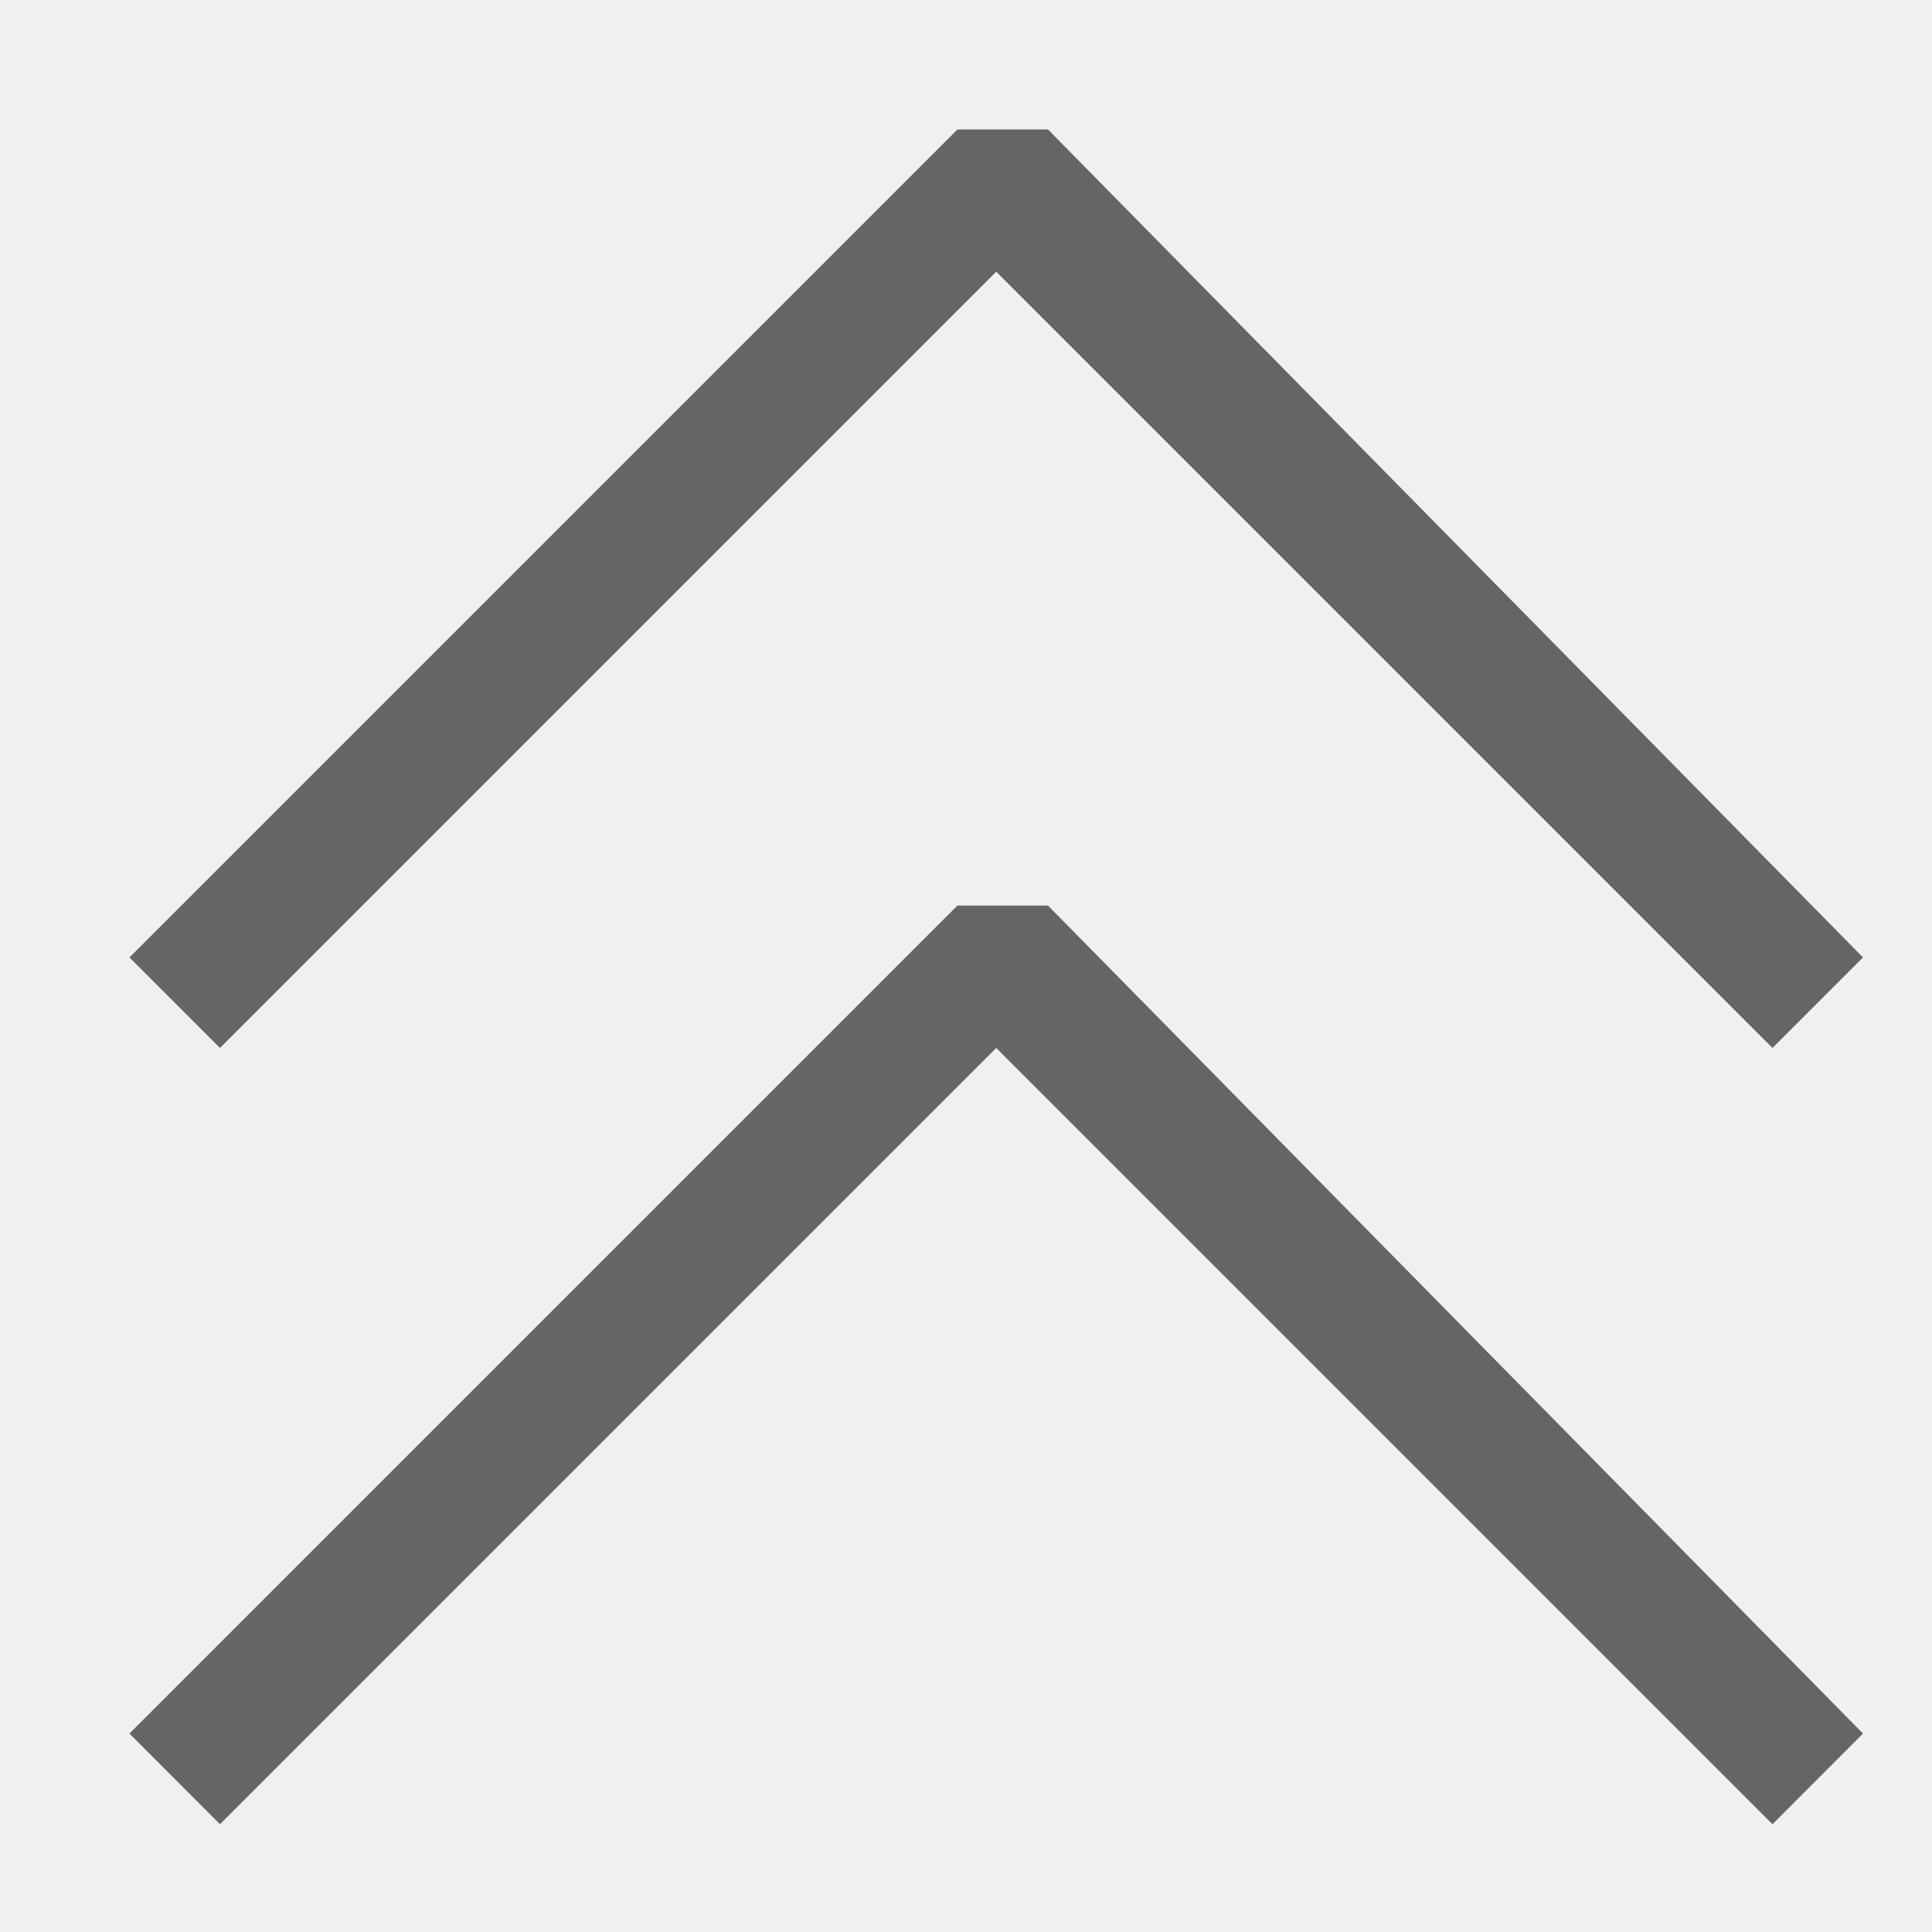
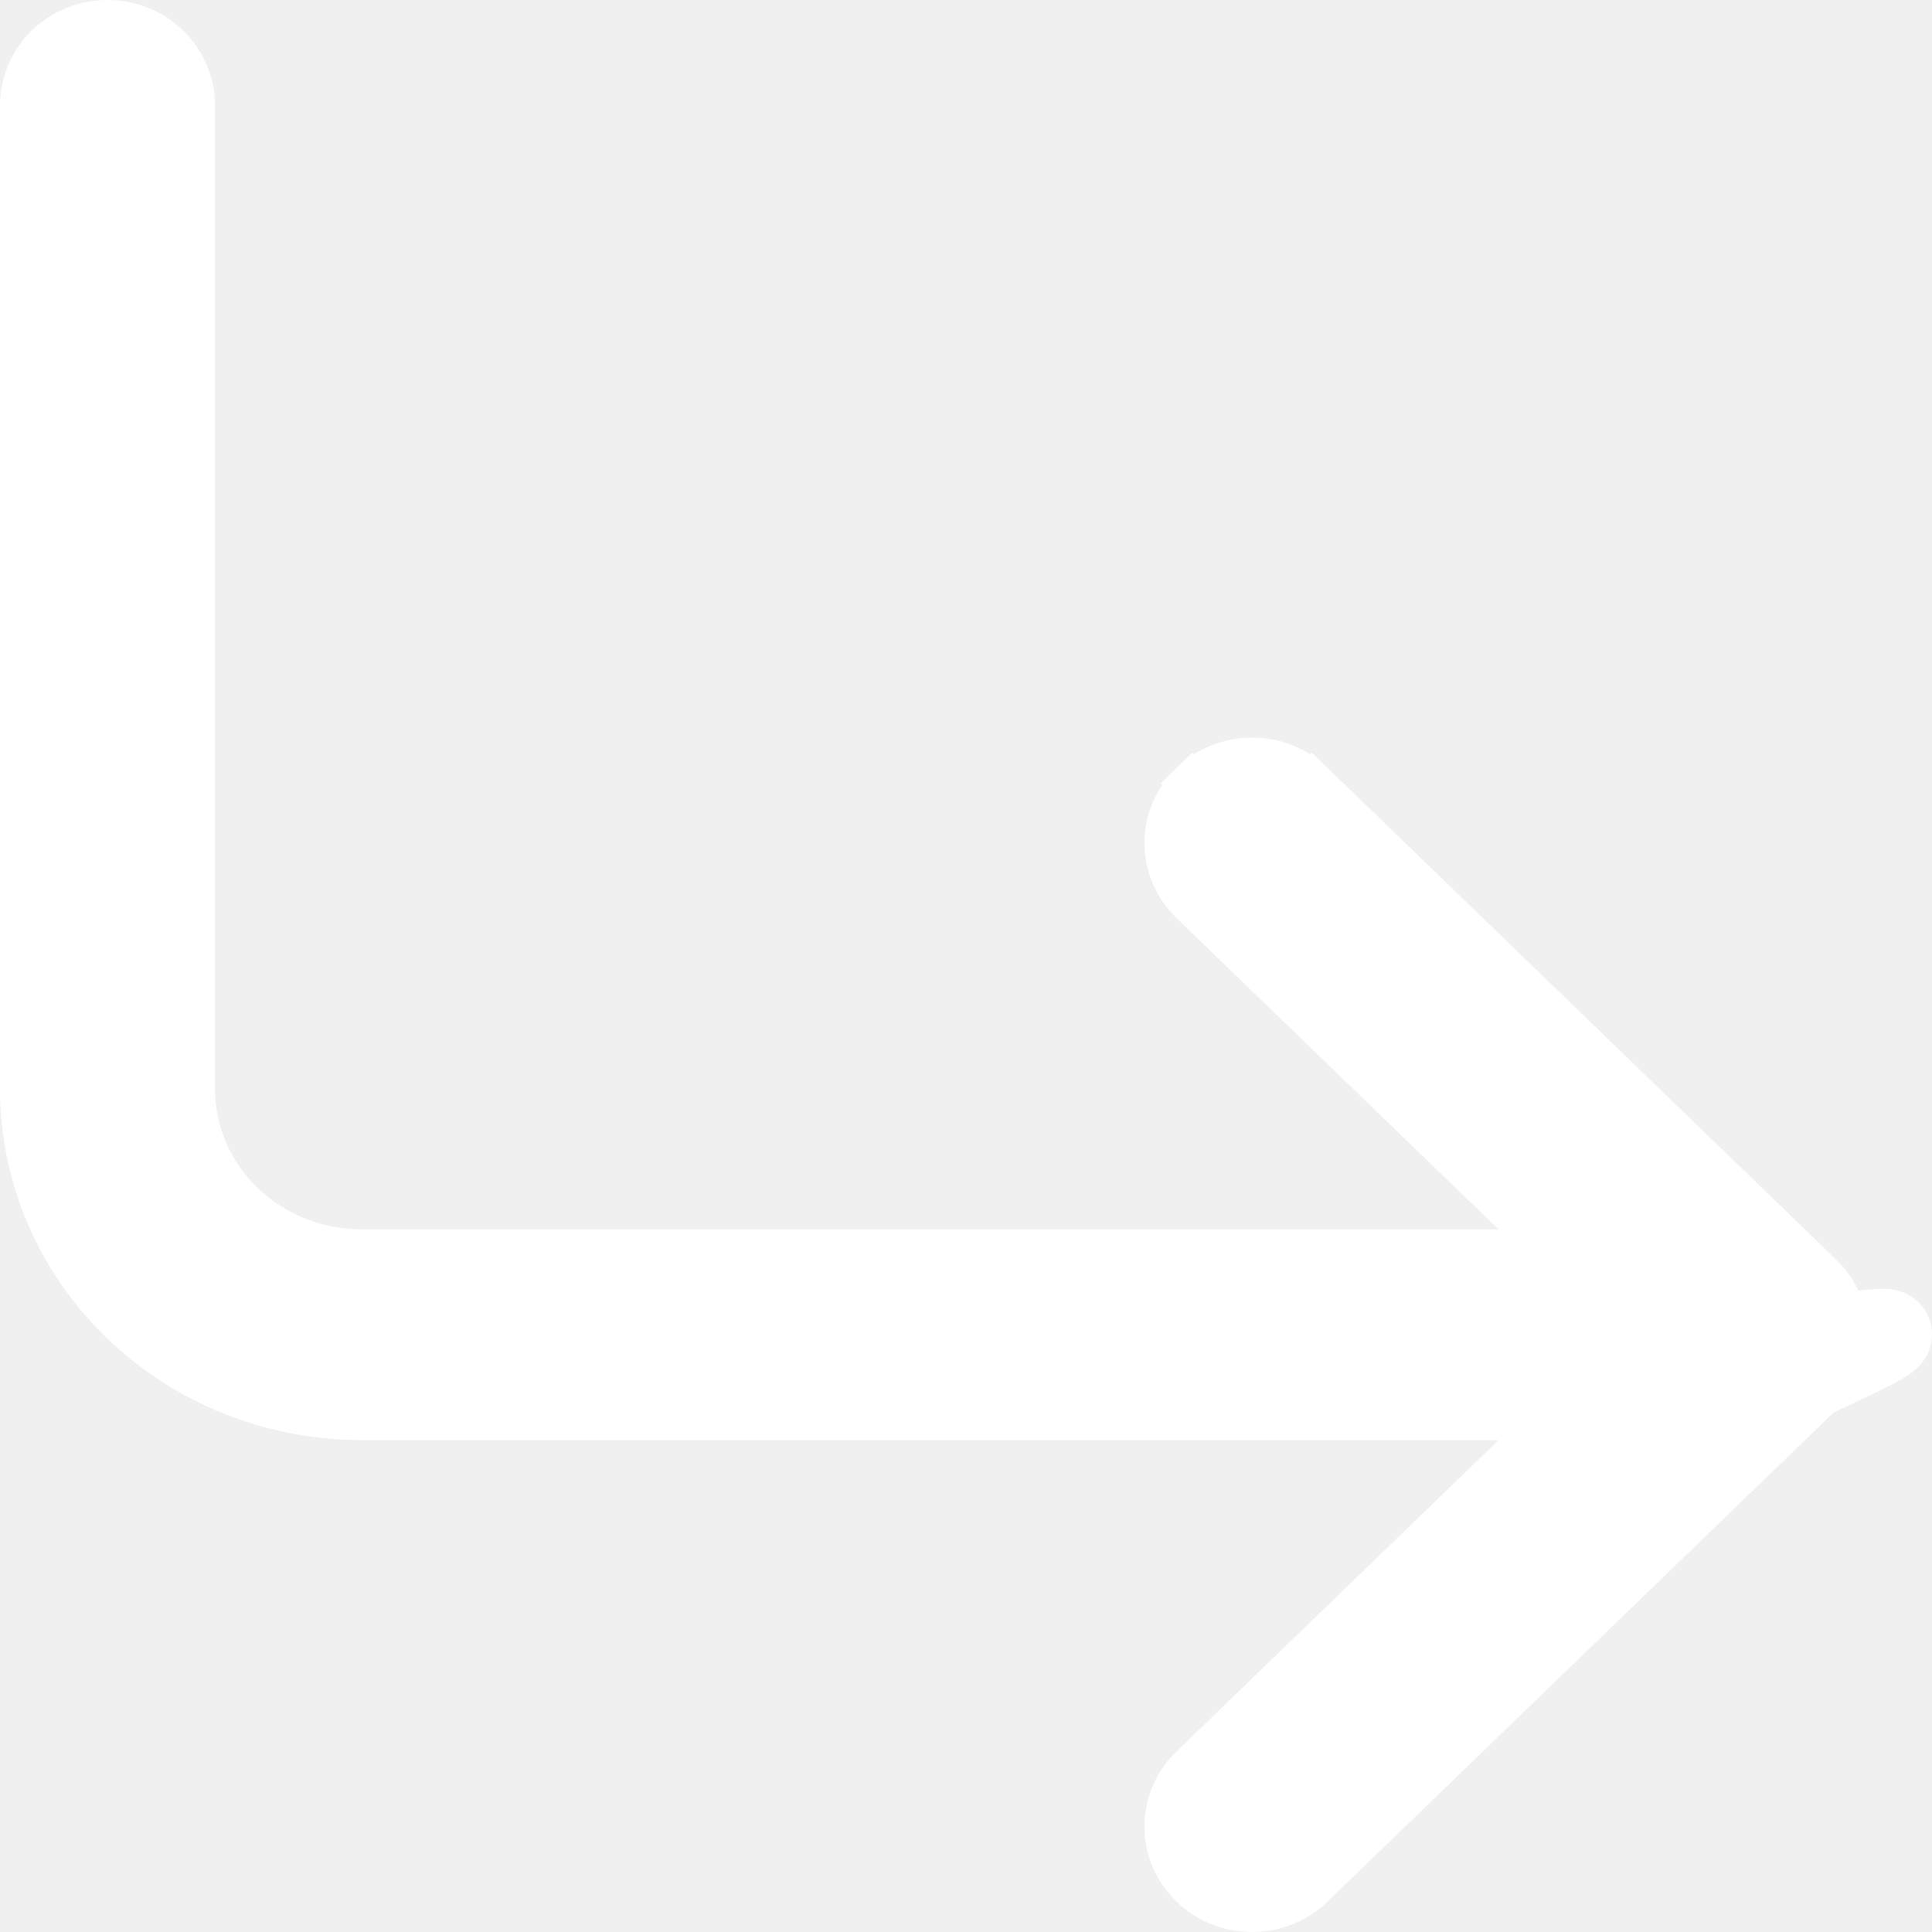
- <svg xmlns="http://www.w3.org/2000/svg" width="14" height="14" viewBox="0 0 14 14" fill="none">
-   <path d="M0.938 6.938L1.594 7.594L7.219 1.969L12.844 7.594L13.5 6.938L7.594 0.938H6.938L0.938 6.938ZM0.938 12.562L1.594 13.219L7.219 7.594L12.844 13.219L13.5 12.562L7.594 6.562H6.938L0.938 12.562Z" fill="#656565" />
+ <svg xmlns="http://www.w3.org/2000/svg" width="22" height="22" viewBox="0 0 22 22" fill="none">
+   <path d="M20.949 14.832C20.968 14.877 20.984 14.922 20.995 14.968C21.034 14.964 21.076 14.959 21.121 14.954C21.128 14.953 21.135 14.952 21.142 14.951C21.225 14.941 21.318 14.93 21.389 14.927C21.423 14.925 21.477 14.924 21.527 14.934C21.546 14.937 21.612 14.951 21.669 15.005C21.703 15.038 21.735 15.087 21.746 15.15C21.757 15.211 21.743 15.263 21.729 15.298C21.703 15.356 21.663 15.393 21.649 15.405C21.629 15.423 21.608 15.438 21.59 15.45C21.554 15.474 21.51 15.5 21.465 15.524C21.375 15.572 21.26 15.628 21.149 15.681C21.109 15.7 21.069 15.719 21.03 15.737C20.961 15.769 20.897 15.8 20.841 15.827C20.798 15.848 20.764 15.865 20.739 15.878C20.732 15.882 20.727 15.885 20.723 15.888L14.943 21.474C14.76 21.652 14.513 21.75 14.257 21.75C14.001 21.75 13.754 21.652 13.571 21.474C13.387 21.297 13.282 21.054 13.282 20.799C13.282 20.544 13.387 20.301 13.571 20.124L13.571 20.124L17.683 16.149L4.12 16.149C3.096 16.149 2.113 15.756 1.387 15.054C0.66 14.351 0.25 13.397 0.25 12.399L0.25 1.2C0.25 0.945 0.355 0.703 0.538 0.525C0.722 0.348 0.968 0.25 1.224 0.25C1.48 0.25 1.727 0.348 1.91 0.525C2.093 0.703 2.198 0.945 2.198 1.2L2.198 12.399C2.198 12.887 2.398 13.357 2.758 13.705C3.118 14.053 3.608 14.249 4.12 14.249L17.683 14.249L13.571 10.275L13.571 10.275C13.48 10.187 13.407 10.082 13.357 9.966C13.308 9.85 13.282 9.726 13.282 9.6C13.282 9.474 13.308 9.349 13.357 9.233C13.407 9.117 13.48 9.012 13.571 8.924L13.744 9.104L13.571 8.924C13.662 8.836 13.769 8.767 13.887 8.72C14.004 8.673 14.13 8.649 14.257 8.649C14.384 8.649 14.51 8.673 14.627 8.72C14.745 8.767 14.852 8.836 14.943 8.924L14.77 9.104L14.943 8.924L20.736 14.524C20.736 14.524 20.736 14.524 20.736 14.524C20.827 14.612 20.899 14.717 20.949 14.832ZM20.713 15.893C20.713 15.893 20.714 15.893 20.715 15.892C20.714 15.893 20.713 15.893 20.713 15.893Z" fill="white" stroke="white" stroke-width="0.5" />
</svg>
